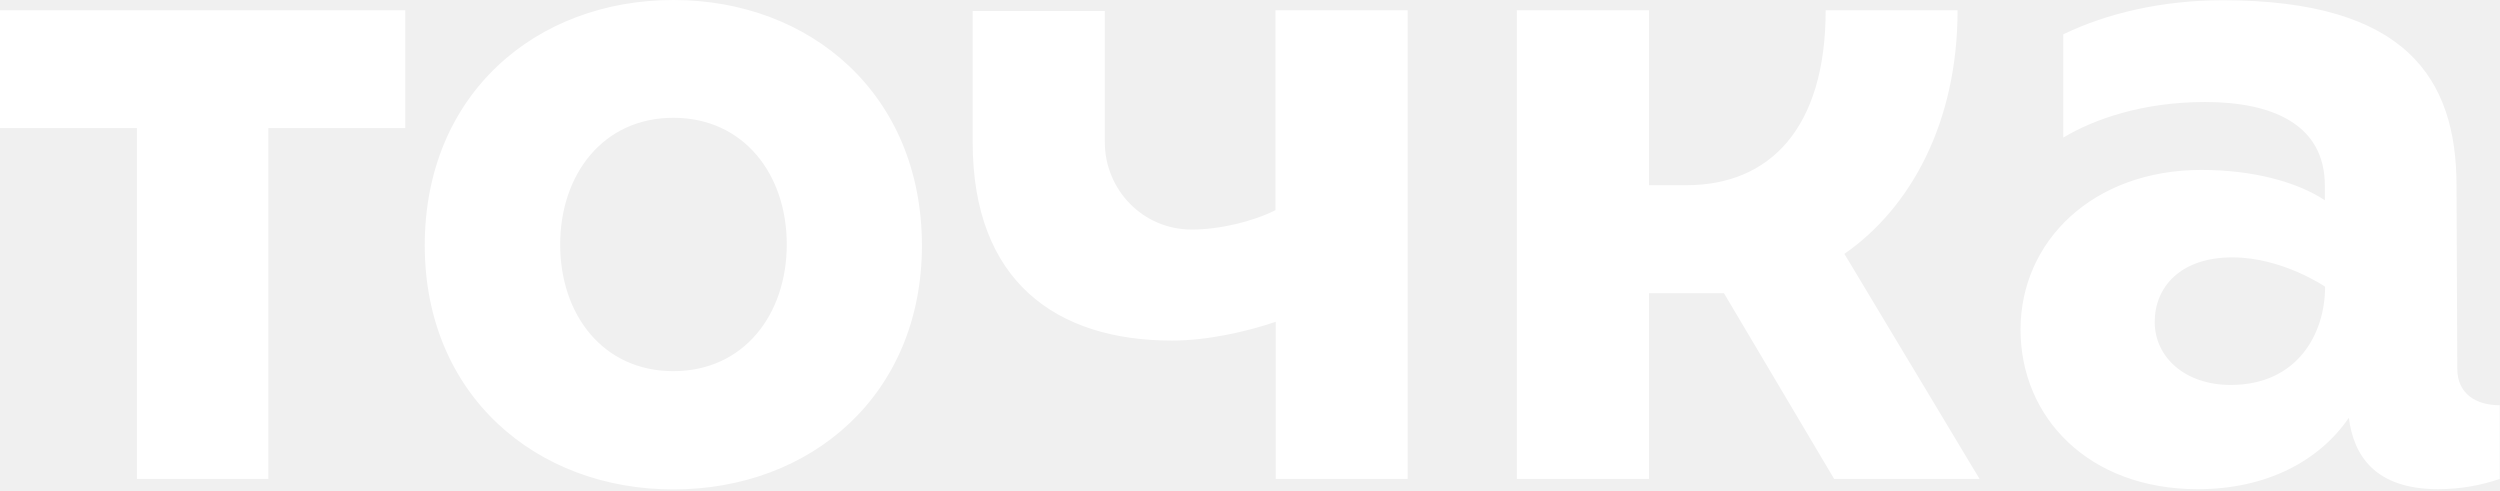
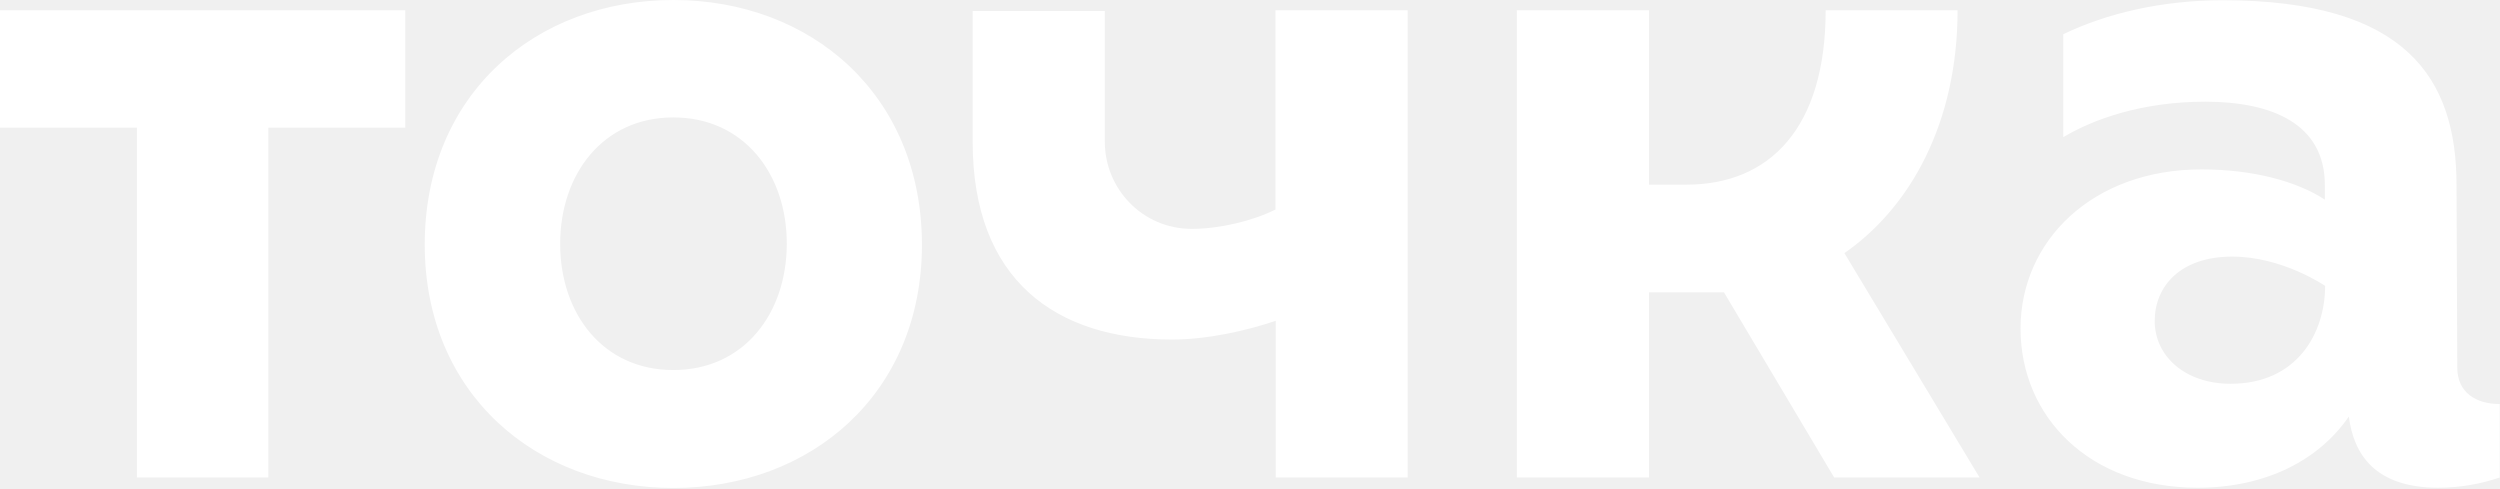
- <svg xmlns="http://www.w3.org/2000/svg" width="102" height="20" viewBox="0 0 102 20" fill="none">
-   <g clip-path="url(#clip0_77_773)">
-     <path d="M27.473 0C21.866 0 17.33 3.845 17.33 10.01C17.33 16.114 21.866 19.969 27.473 19.969C33.079 19.969 37.615 16.125 37.615 10.01C37.605 3.845 33.069 0 27.473 0ZM27.473 15.143C24.598 15.143 22.855 12.832 22.855 9.98C22.855 7.127 24.598 4.806 27.473 4.806C30.347 4.806 32.1 7.117 32.1 9.969C32.1 12.832 30.347 15.143 27.473 15.143ZM100.257 15.041L100.226 7.577C100.226 3.19 98.157 0.01 90.685 0.01C88.218 0.01 85.955 0.542 84.181 1.401V5.614C85.425 4.867 87.412 4.162 89.971 4.162C92.673 4.162 94.854 5.051 94.854 7.577V8.17C93.702 7.413 91.908 6.933 89.818 6.933C85.384 6.933 82.438 9.847 82.438 13.446C82.438 17.045 85.231 19.959 89.665 19.959C92.479 19.959 94.63 18.804 95.833 17.045C96.026 18.569 96.883 19.959 99.482 19.959C100.389 19.959 101.246 19.796 101.99 19.54V16.534C101.032 16.534 100.257 16.074 100.257 15.041ZM91.011 15.706C89.135 15.706 87.912 14.56 87.912 13.139C87.912 11.718 88.952 10.501 91.082 10.501C93.121 10.501 94.864 11.697 94.864 11.697C94.864 13.63 93.723 15.706 91.011 15.706ZM0 5.225H5.586V19.54H10.948V5.225H16.535V0.419H0V5.225ZM79.869 0.419H74.487C74.487 5.245 72.193 7.556 68.809 7.556H67.28V0.419H61.887V19.54H67.28V11.963H70.338L74.833 19.54H80.766L75.251 10.358C77.932 8.497 79.869 5.031 79.869 0.419ZM52.03 8.579C51.092 9.049 49.736 9.366 48.625 9.366C46.596 9.366 45.077 7.71 45.077 5.808C45.077 4.468 45.077 0.45 45.077 0.45H39.685V5.808C39.685 11.462 43.079 13.896 47.819 13.896C49.247 13.896 50.847 13.538 52.05 13.129V19.54H57.432V0.419H52.04V8.579H52.03Z" fill="white" />
-   </g>
-   <defs>
-     <clipPath id="clip0_77_773">
-       <rect width="102" height="20" fill="white" />
-     </clipPath>
-   </defs>
+ <svg xmlns="http://www.w3.org/2000/svg" viewBox="0 0 133 26" width="133" height="26" fill="none">
+   <rect id="TockaBankLogo 1" width="133" height="26" x="0" y="0" fill="rgb(255,255,255)" fill-opacity="0" />
+   <path id="Vector" d="M35.822 0C28.511 0 22.596 4.998 22.596 13.013C22.596 20.949 28.511 25.96 35.822 25.96C43.133 25.96 49.048 20.962 49.048 13.013C49.034 4.998 43.119 0 35.822 0ZM35.822 19.686C32.074 19.686 29.801 16.682 29.801 12.973C29.801 9.265 32.074 6.247 35.822 6.247C39.57 6.247 41.857 9.252 41.857 12.96C41.857 16.682 39.57 19.686 35.822 19.686ZM130.727 19.553L130.687 9.85C130.687 4.147 127.989 0.013 118.246 0.013C115.029 0.013 112.078 0.704 109.766 1.821L109.766 7.298C111.387 6.327 113.979 5.41 117.315 5.41C120.838 5.41 123.682 6.566 123.682 9.85L123.682 10.621C122.18 9.637 119.841 9.012 117.116 9.012C111.334 9.012 107.493 12.801 107.493 17.48C107.493 22.159 111.135 25.947 116.917 25.947C120.585 25.947 123.39 24.445 124.958 22.159C125.211 24.139 126.327 25.947 129.717 25.947C130.9 25.947 132.016 25.734 132.987 25.402L132.987 21.494C131.737 21.494 130.727 20.896 130.727 19.553ZM118.671 20.417C116.225 20.417 114.63 18.928 114.63 17.081C114.63 15.233 115.986 13.651 118.764 13.651C121.423 13.651 123.696 15.207 123.696 15.207C123.696 17.719 122.207 20.417 118.671 20.417ZM0 6.792L7.284 6.792L7.284 25.402L14.276 25.402L14.276 6.792L21.56 6.792L21.56 0.545L0 0.545L0 6.792ZM104.143 0.545L97.125 0.545C97.125 6.819 94.134 9.823 89.721 9.823L87.727 9.823L87.727 0.545L80.696 0.545L80.696 25.402L87.727 25.402L87.727 15.552L91.715 15.552L97.577 25.402L105.313 25.402L98.122 13.465C101.618 11.046 104.143 6.54 104.143 0.545ZM67.843 11.152C66.62 11.764 64.852 12.176 63.403 12.176C60.758 12.176 58.777 10.023 58.777 7.55C58.777 5.809 58.777 0.585 58.777 0.585L51.746 0.585L51.746 7.55C51.746 14.901 56.172 18.064 62.353 18.064C64.214 18.064 66.301 17.599 67.869 17.067L67.869 25.402L74.887 25.402L74.887 0.545L67.856 0.545L67.856 11.152L67.843 11.152Z" fill="rgb(255,255,255)" fill-rule="nonzero" />
</svg>
